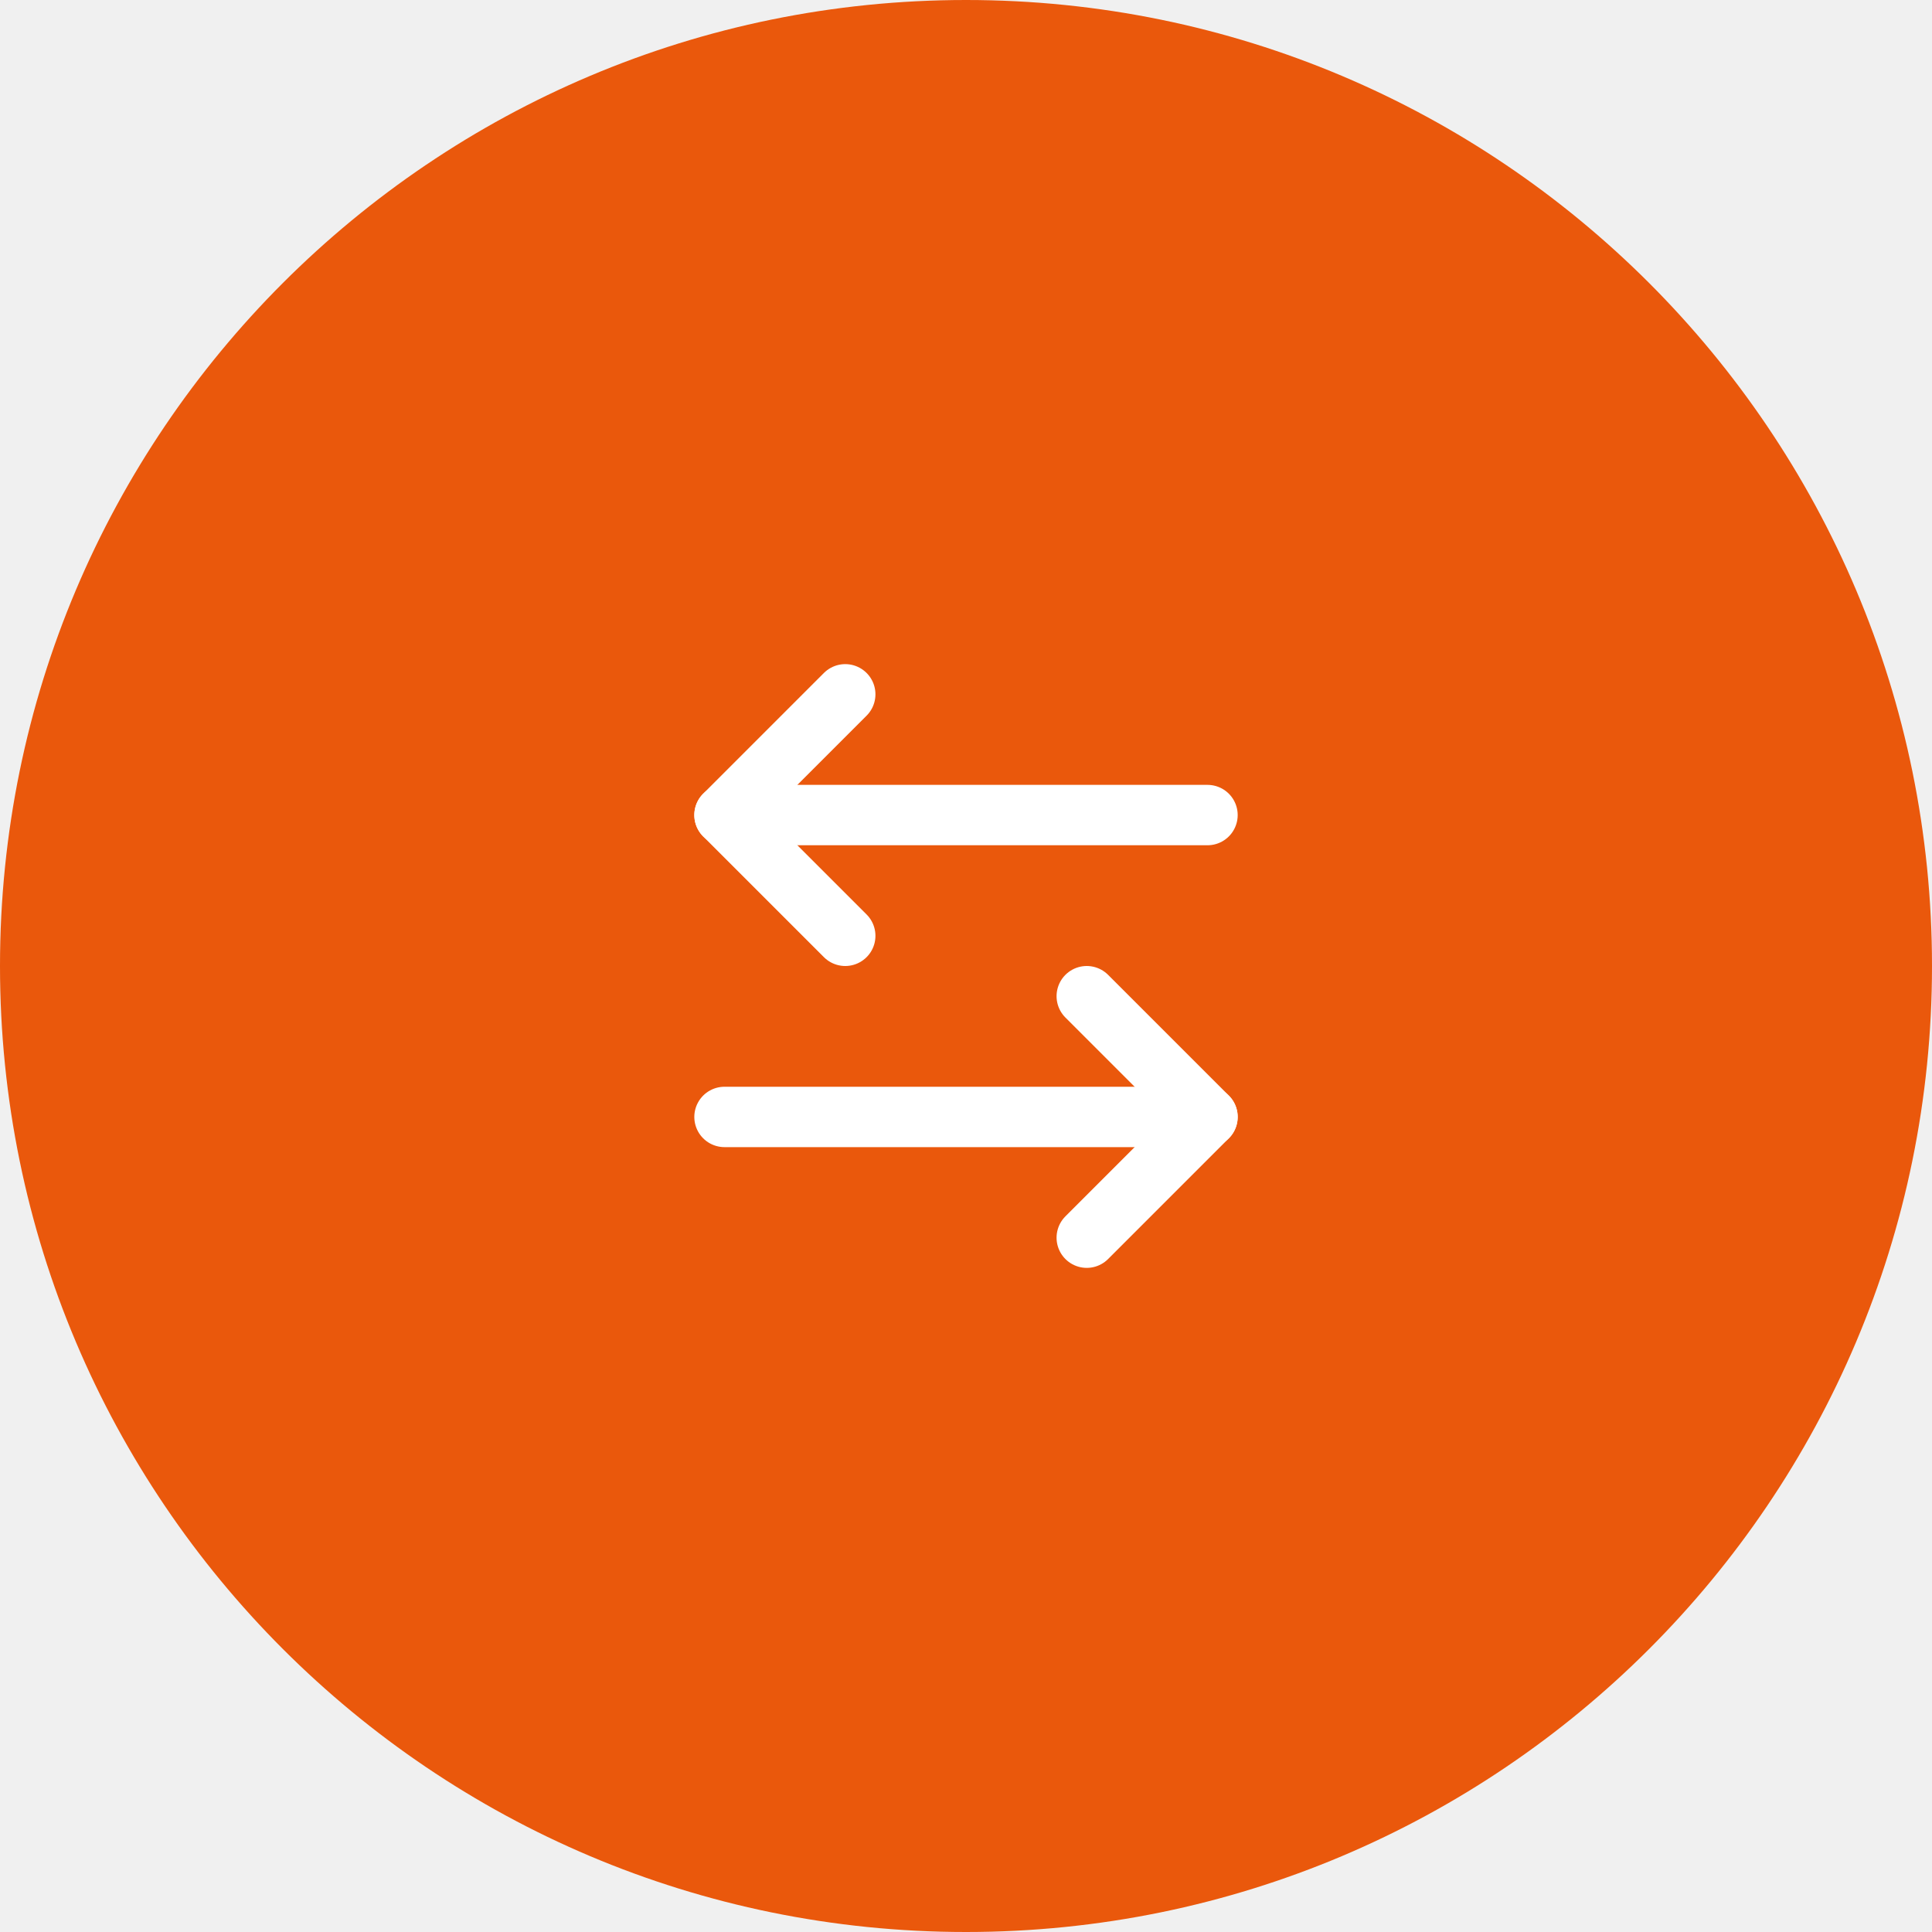
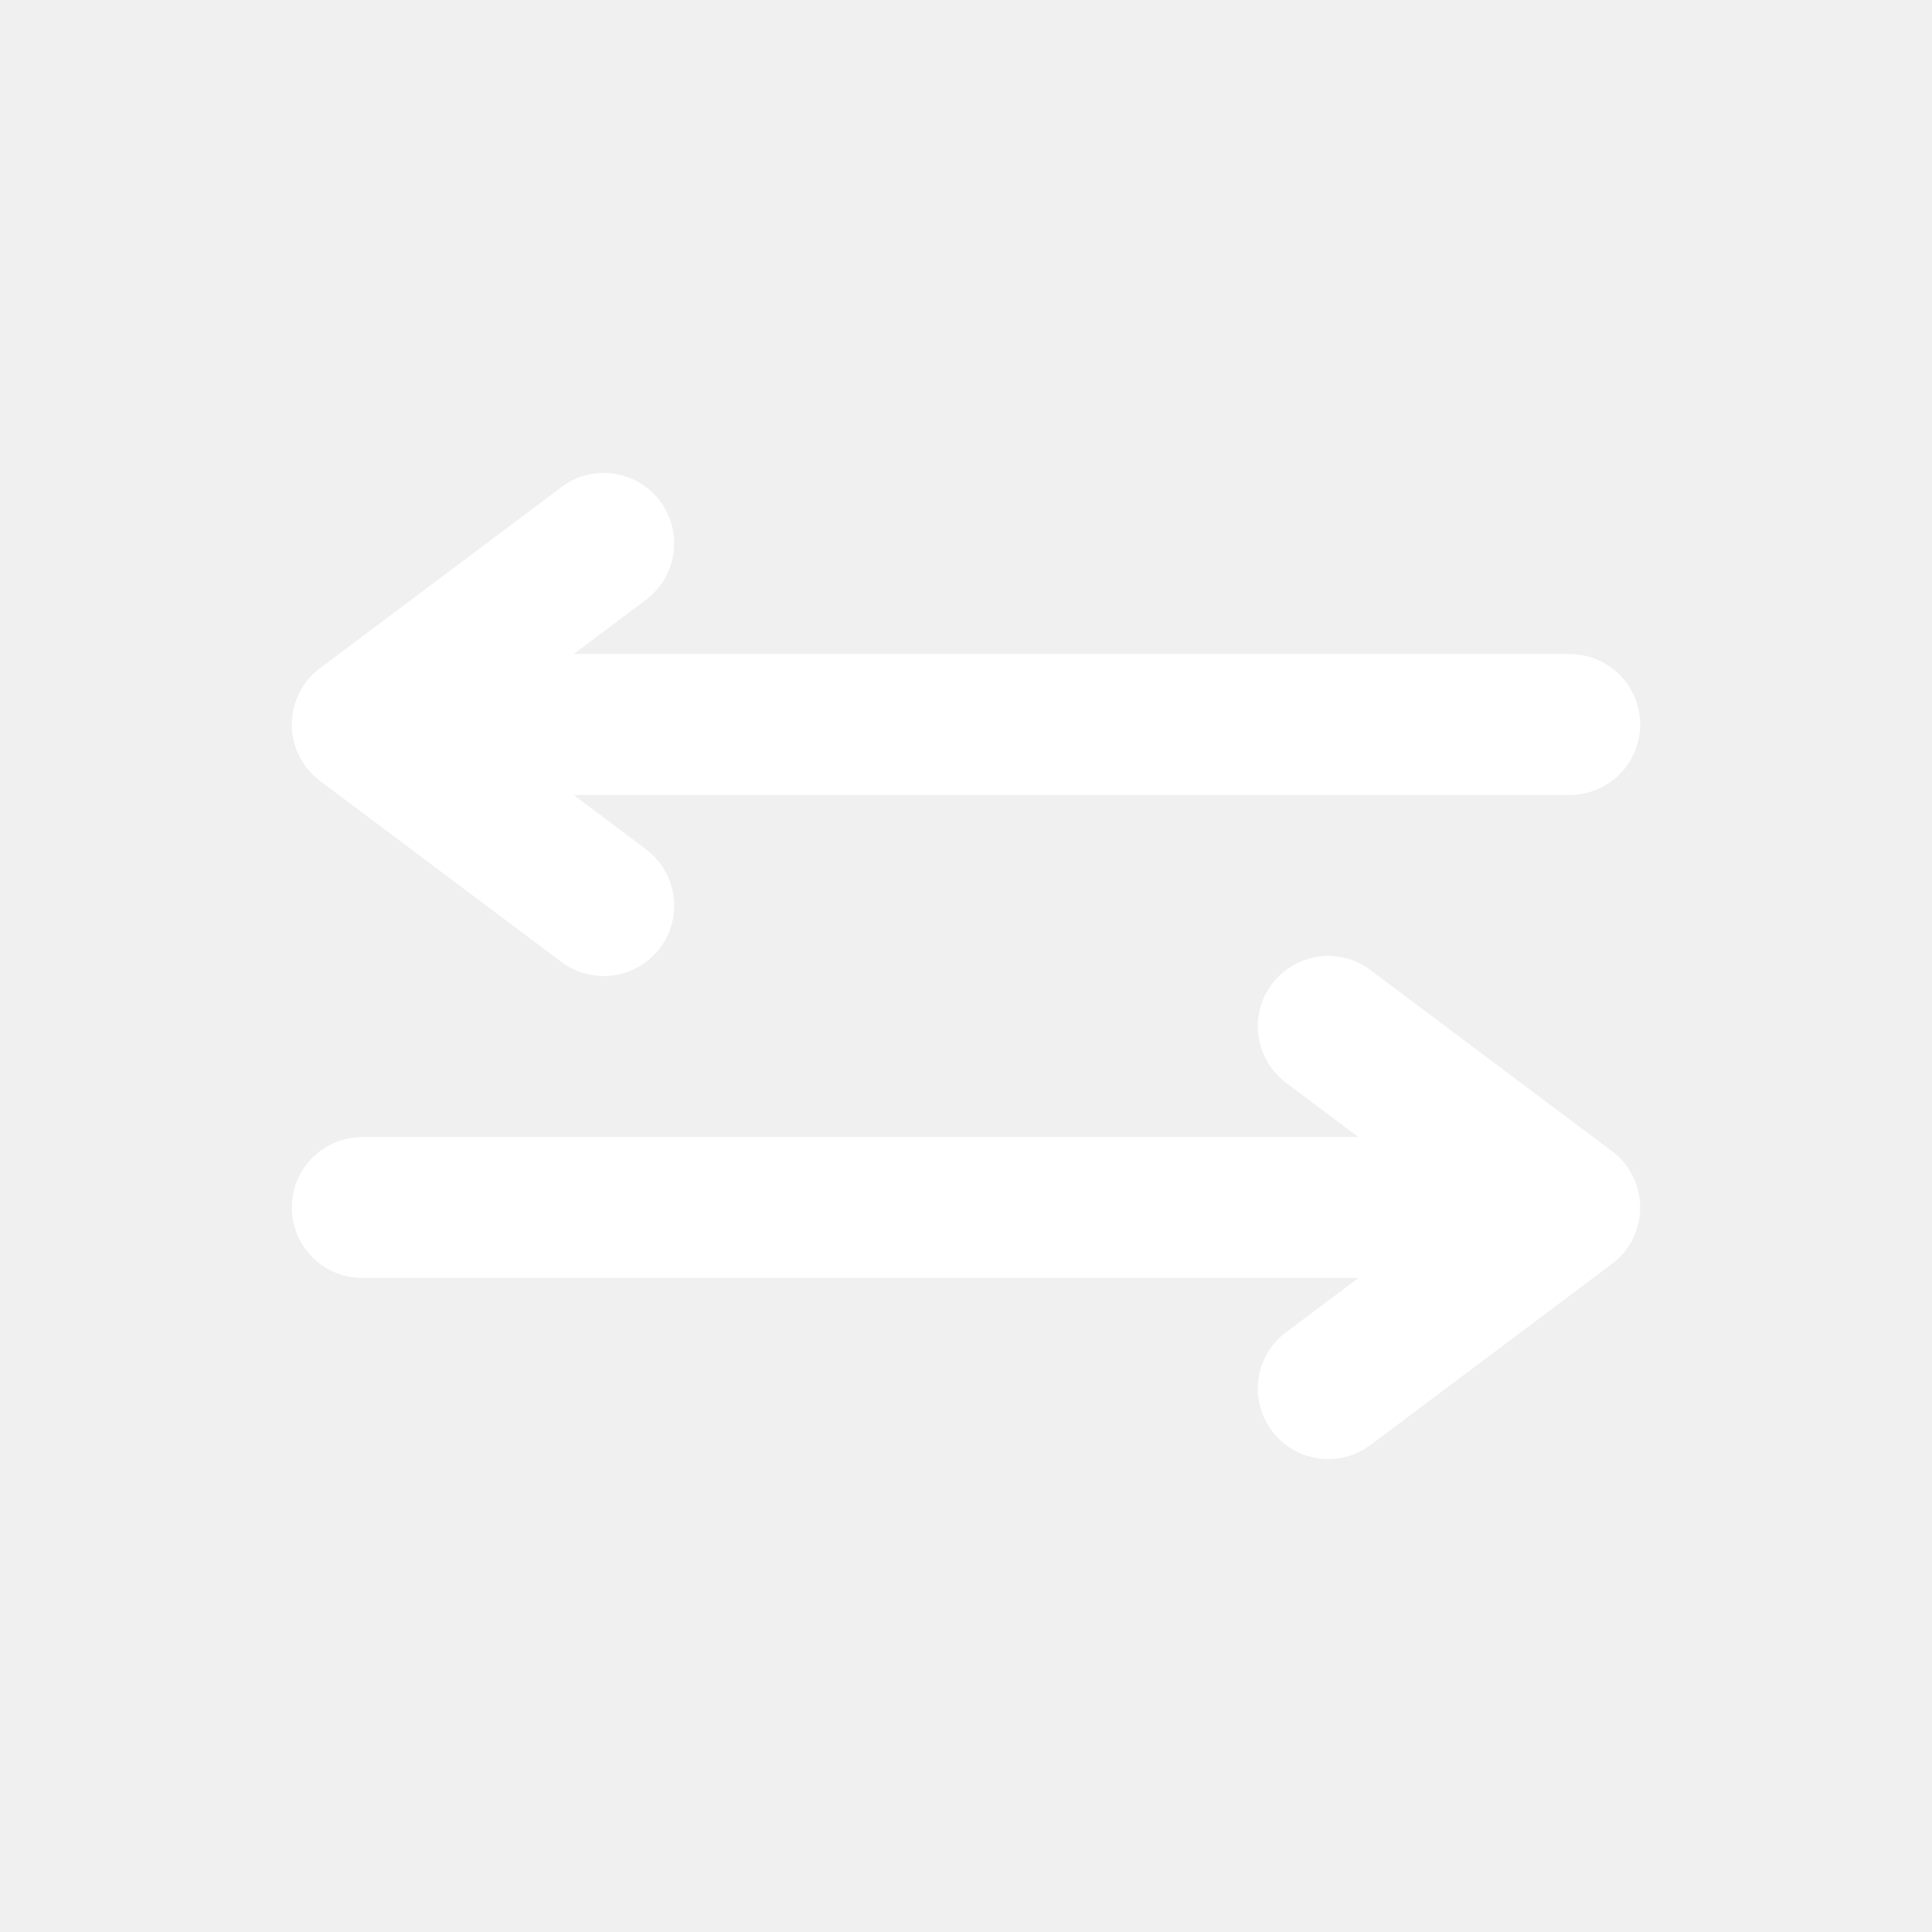
- <svg xmlns="http://www.w3.org/2000/svg" width="96" height="96" viewBox="0 0 96 96">
-   <circle cx="48" cy="48" r="48" fill="#ea580c" />
-   <g transform="translate(48, 48) scale(1.5)" stroke="#ffffff" stroke-width="2" fill="none" stroke-linecap="round" stroke-linejoin="round">
-     <g transform="translate(-12, -12)">
-       <path d="M8 3 4 7l4 4" />
-       <path d="M4 7h16" />
-       <path d="m16 21 4-4-4-4" />
-       <path d="M20 17H4" />
-     </g>
+ <svg xmlns="http://www.w3.org/2000/svg" width="96" height="96" viewBox="0 0 96 96" fill="none">
+   <defs>
+     <linearGradient id="bg" x1="0%" y1="0%" x2="100%" y2="100%">
+       <stop offset="0%" stop-color="#f97316" />
+       <stop offset="100%" stop-color="#ea580c" />
+     </linearGradient>
+     <filter id="shadow" x="-20%" y="-20%" width="140%" height="140%">
+       <dropShadow dx="0" dy="2" stdDeviation="4" flood-color="#000000" flood-opacity="0.15" />
+     </filter>
+   </defs>
+   <circle cx="48" cy="48" r="48" fill="url(#bg)" filter="url(#shadow)" />
+   <g transform="translate(18, 27)">
+     <path d="M12 0L0 9L12 18" stroke="white" stroke-width="7" stroke-linecap="round" stroke-linejoin="round" fill="none" />
+     <line x1="6" y1="9" x2="60" y2="9" stroke="white" stroke-width="7" stroke-linecap="round" />
+   </g>
+   <g transform="translate(18, 51)">
+     <line x1="0" y1="9" x2="54" y2="9" stroke="white" stroke-width="7" stroke-linecap="round" />
+     <path d="M48 0L60 9L48 18" stroke="white" stroke-width="7" stroke-linecap="round" stroke-linejoin="round" fill="none" />
  </g>
</svg>
